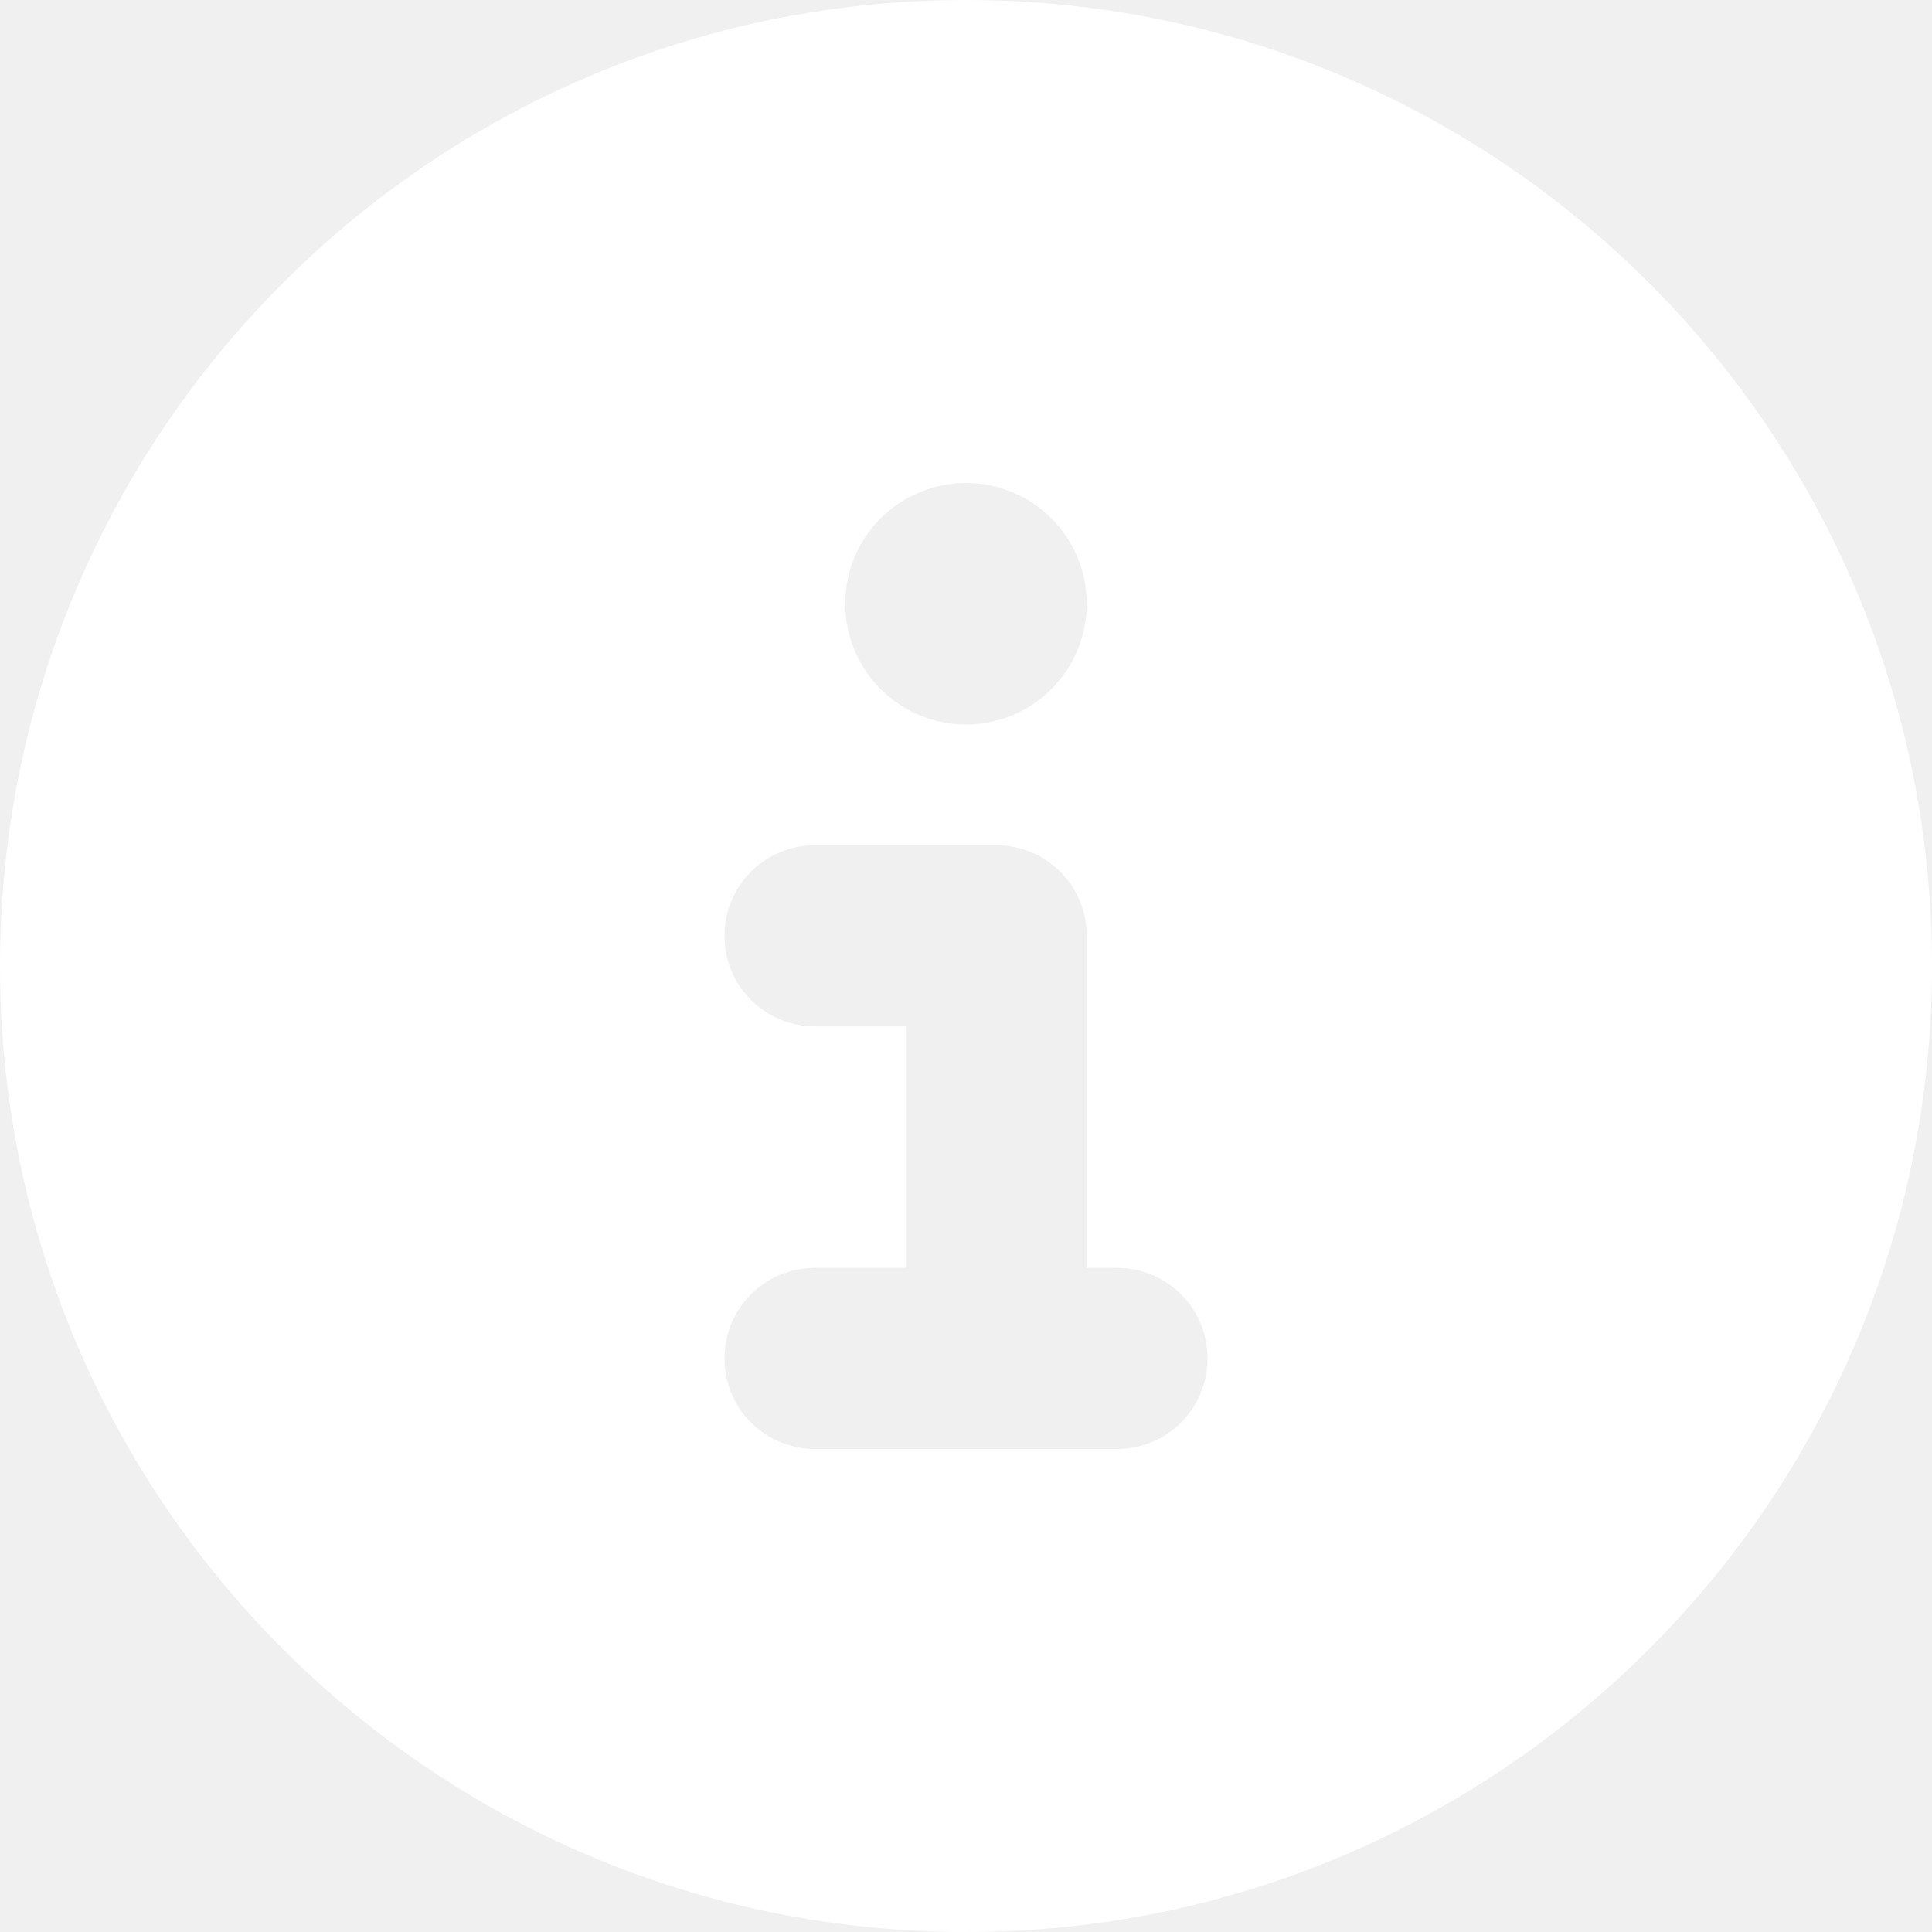
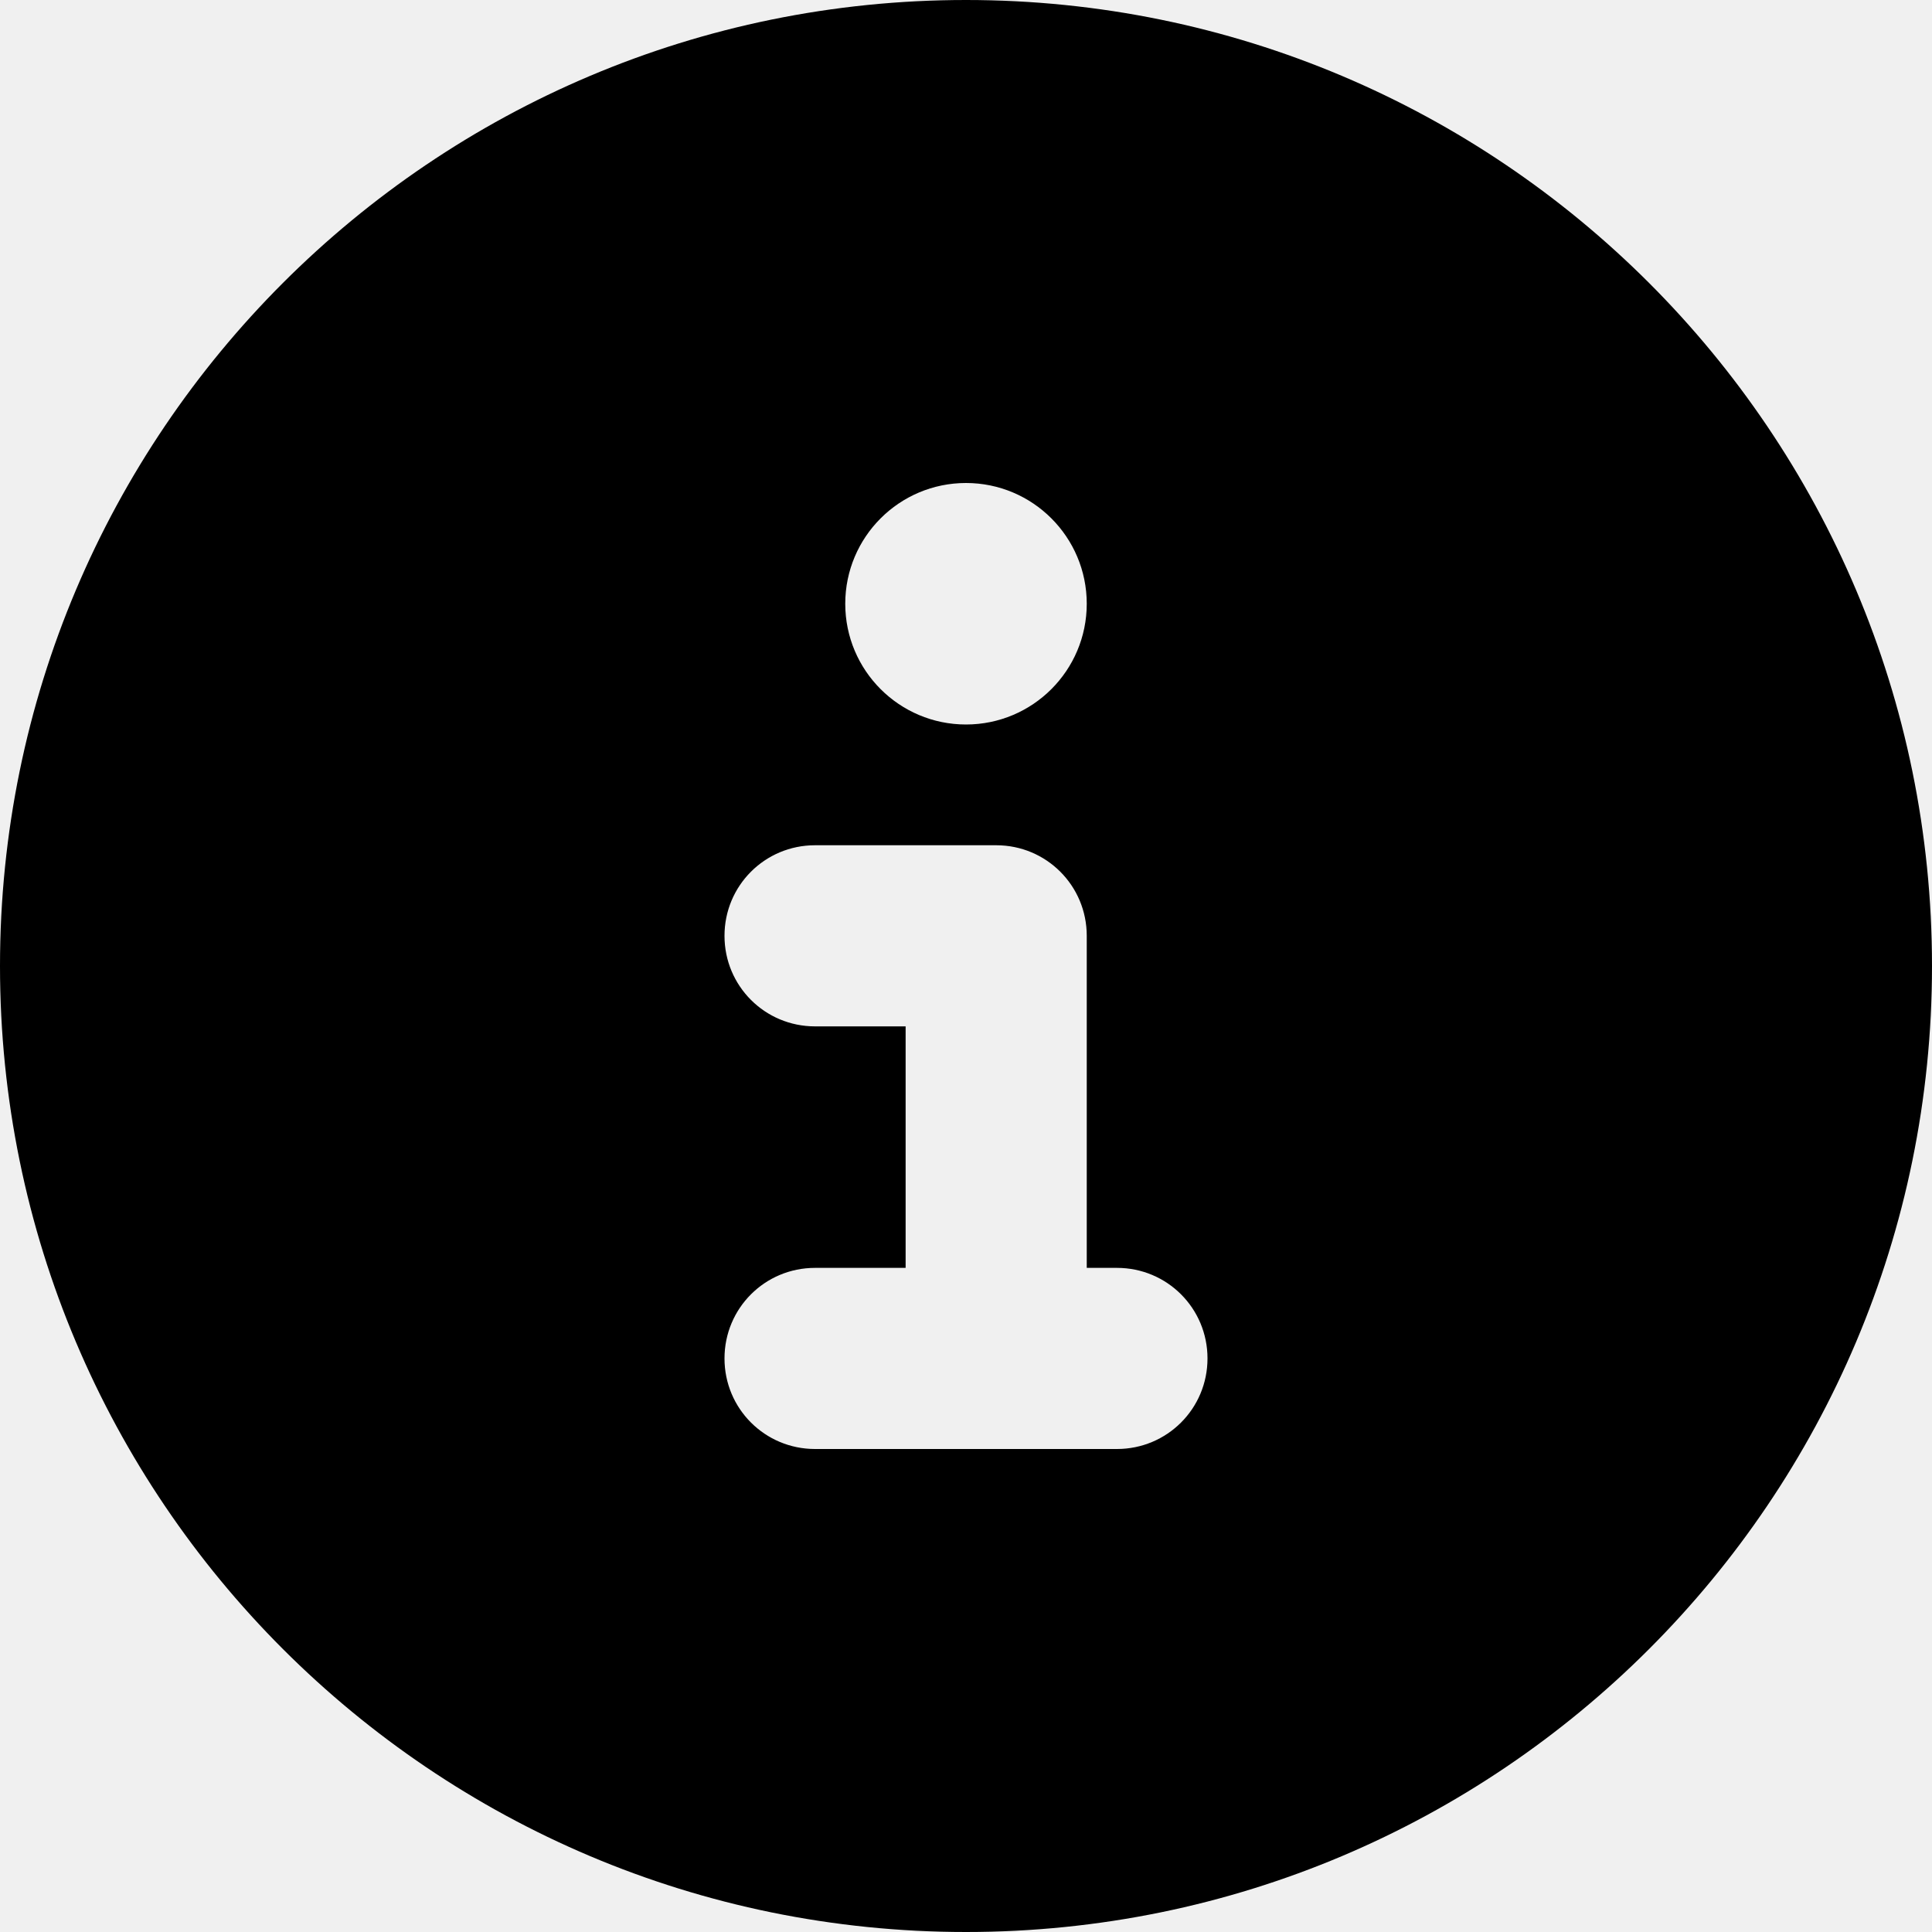
<svg xmlns="http://www.w3.org/2000/svg" viewBox="0 0 512 512">
-   <path fill="white" d="M256 512A256 256 0 1 0 256 0a256 256 0 1 0 0 512zM216 336h24V272H216c-13.3 0-24-10.7-24-24s10.7-24 24-24h48c13.3 0 24 10.7 24 24v88h8c13.3 0 24 10.7 24 24s-10.7 24-24 24H216c-13.3 0-24-10.7-24-24s10.7-24 24-24zm40-208a32 32 0 1 1 0 64 32 32 0 1 1 0-64z" />
+   <path fill="currentColor" d="M256 512A256 256 0 1 0 256 0a256 256 0 1 0 0 512zM216 336h24V272H216c-13.3 0-24-10.7-24-24s10.7-24 24-24h48c13.3 0 24 10.7 24 24v88h8c13.3 0 24 10.7 24 24s-10.7 24-24 24H216c-13.3 0-24-10.7-24-24s10.7-24 24-24zm40-208a32 32 0 1 1 0 64 32 32 0 1 1 0-64z" />
</svg>
